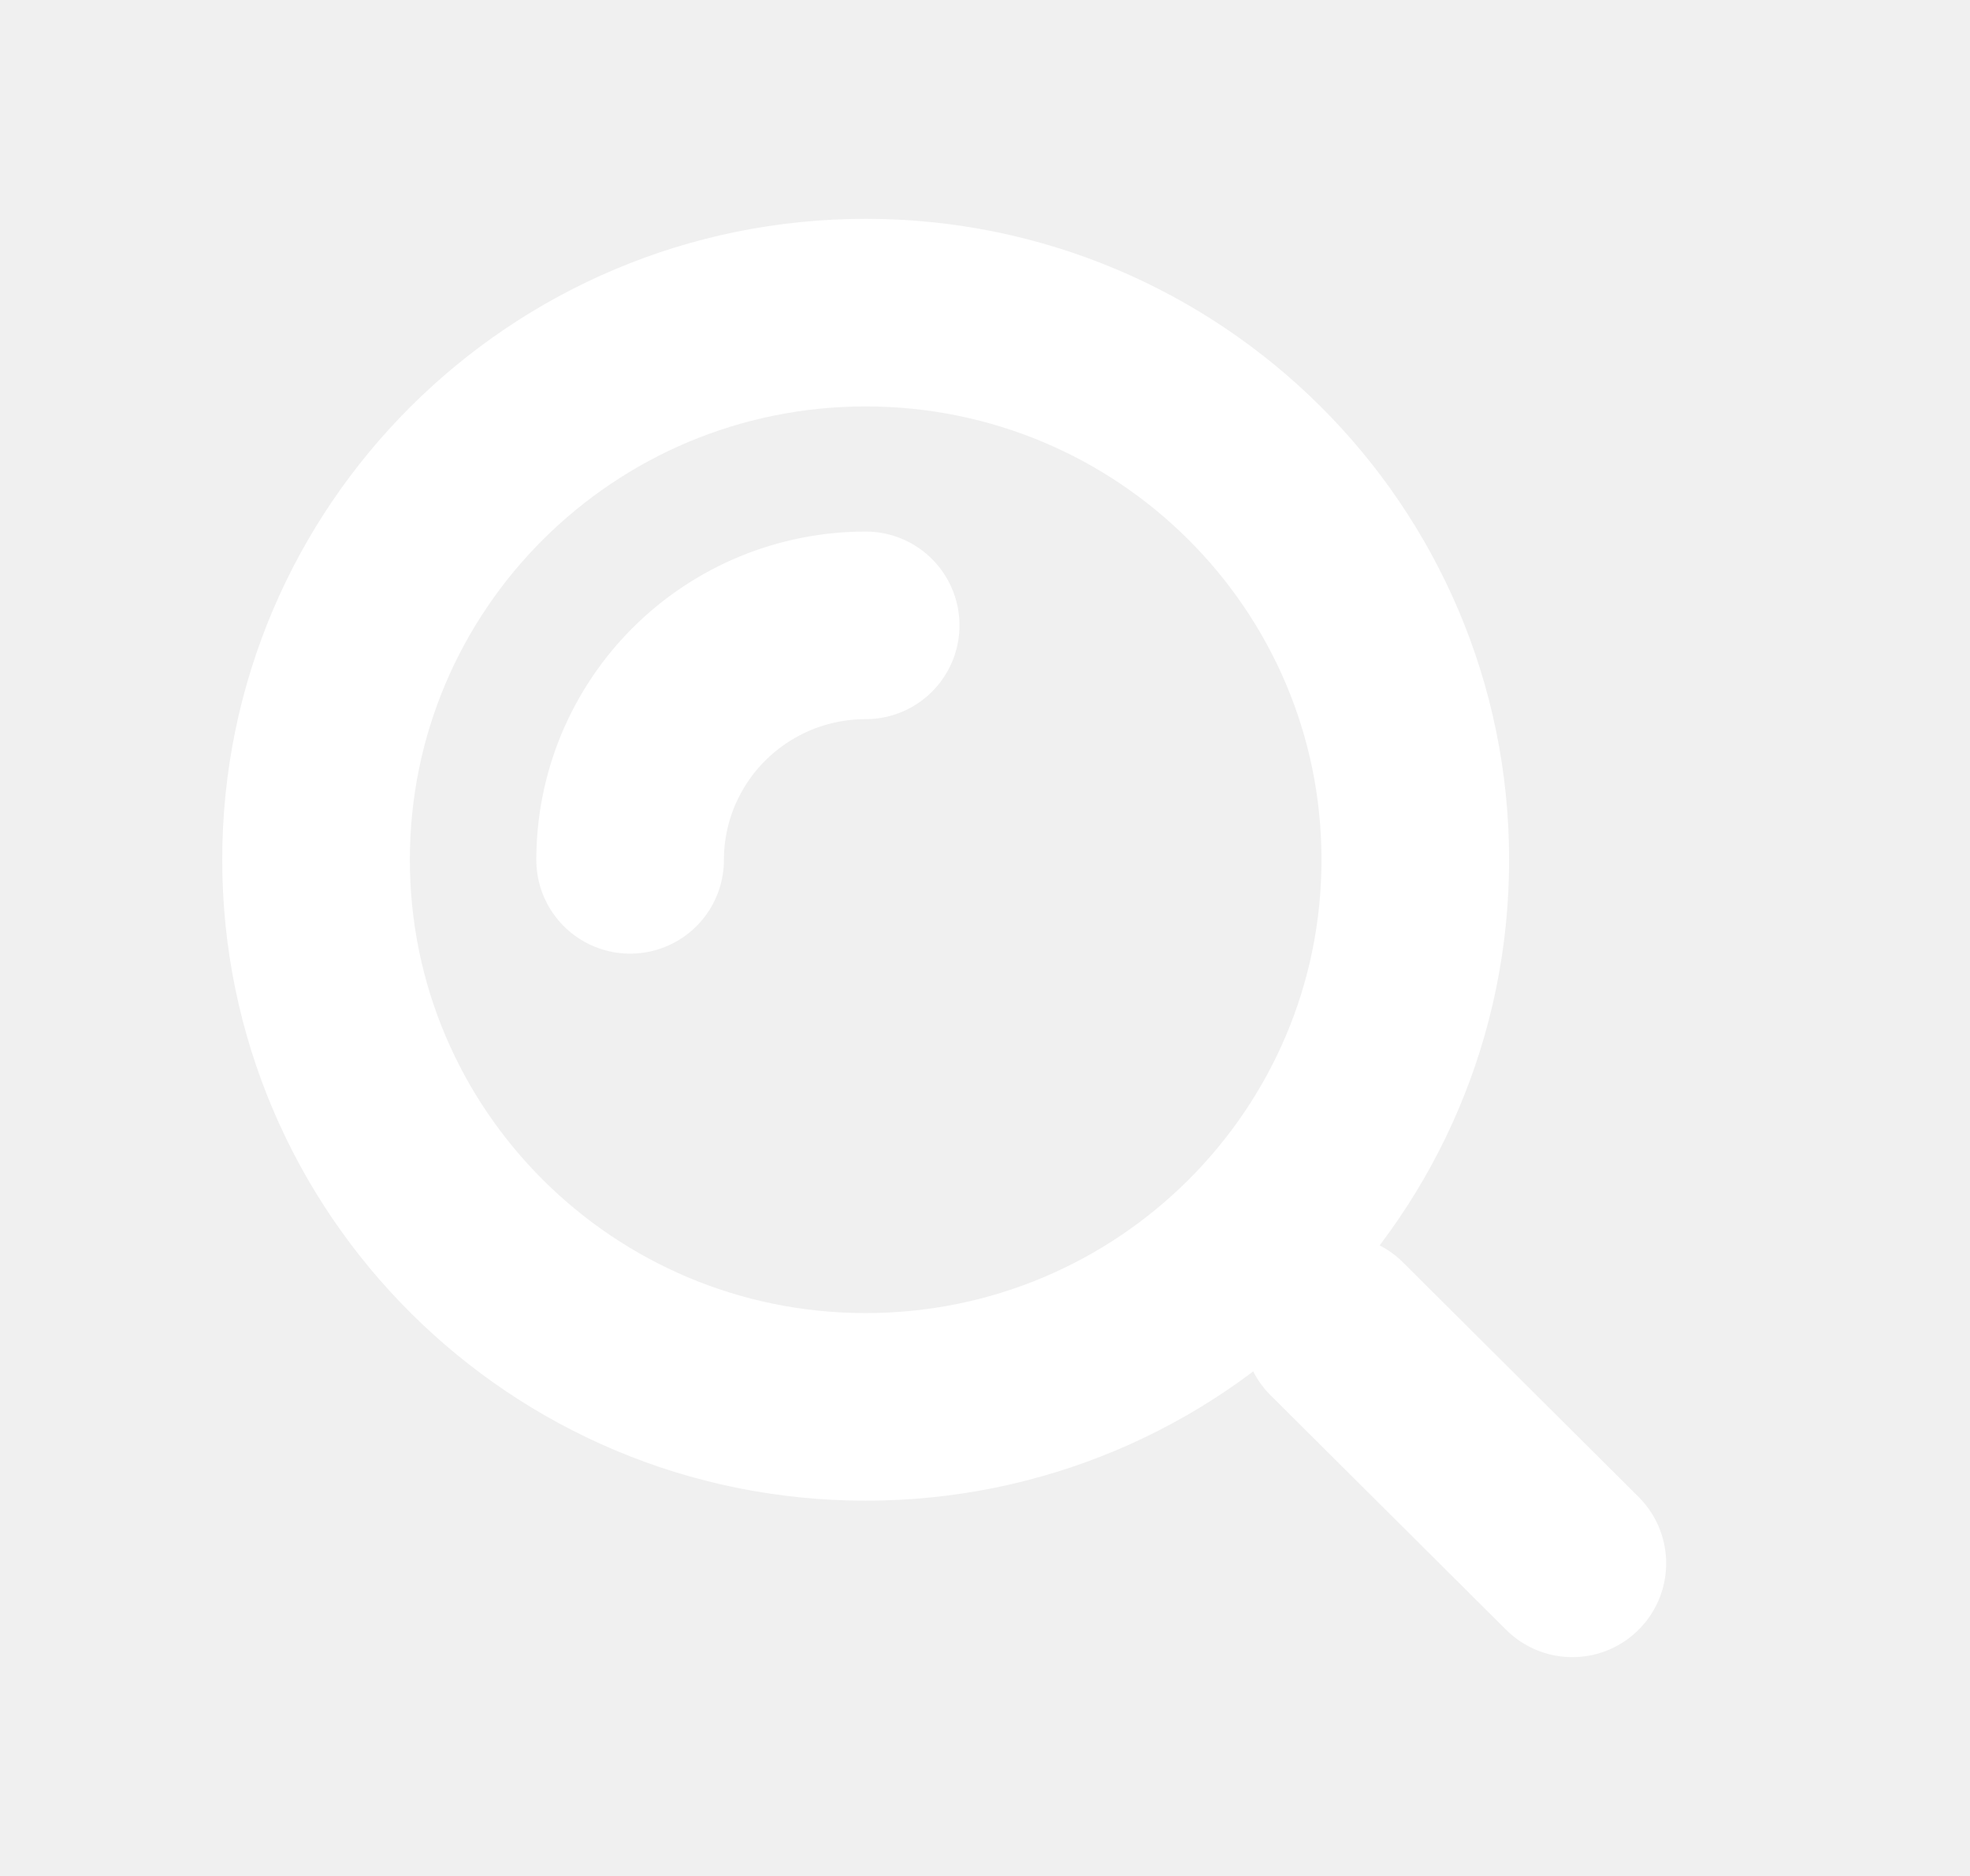
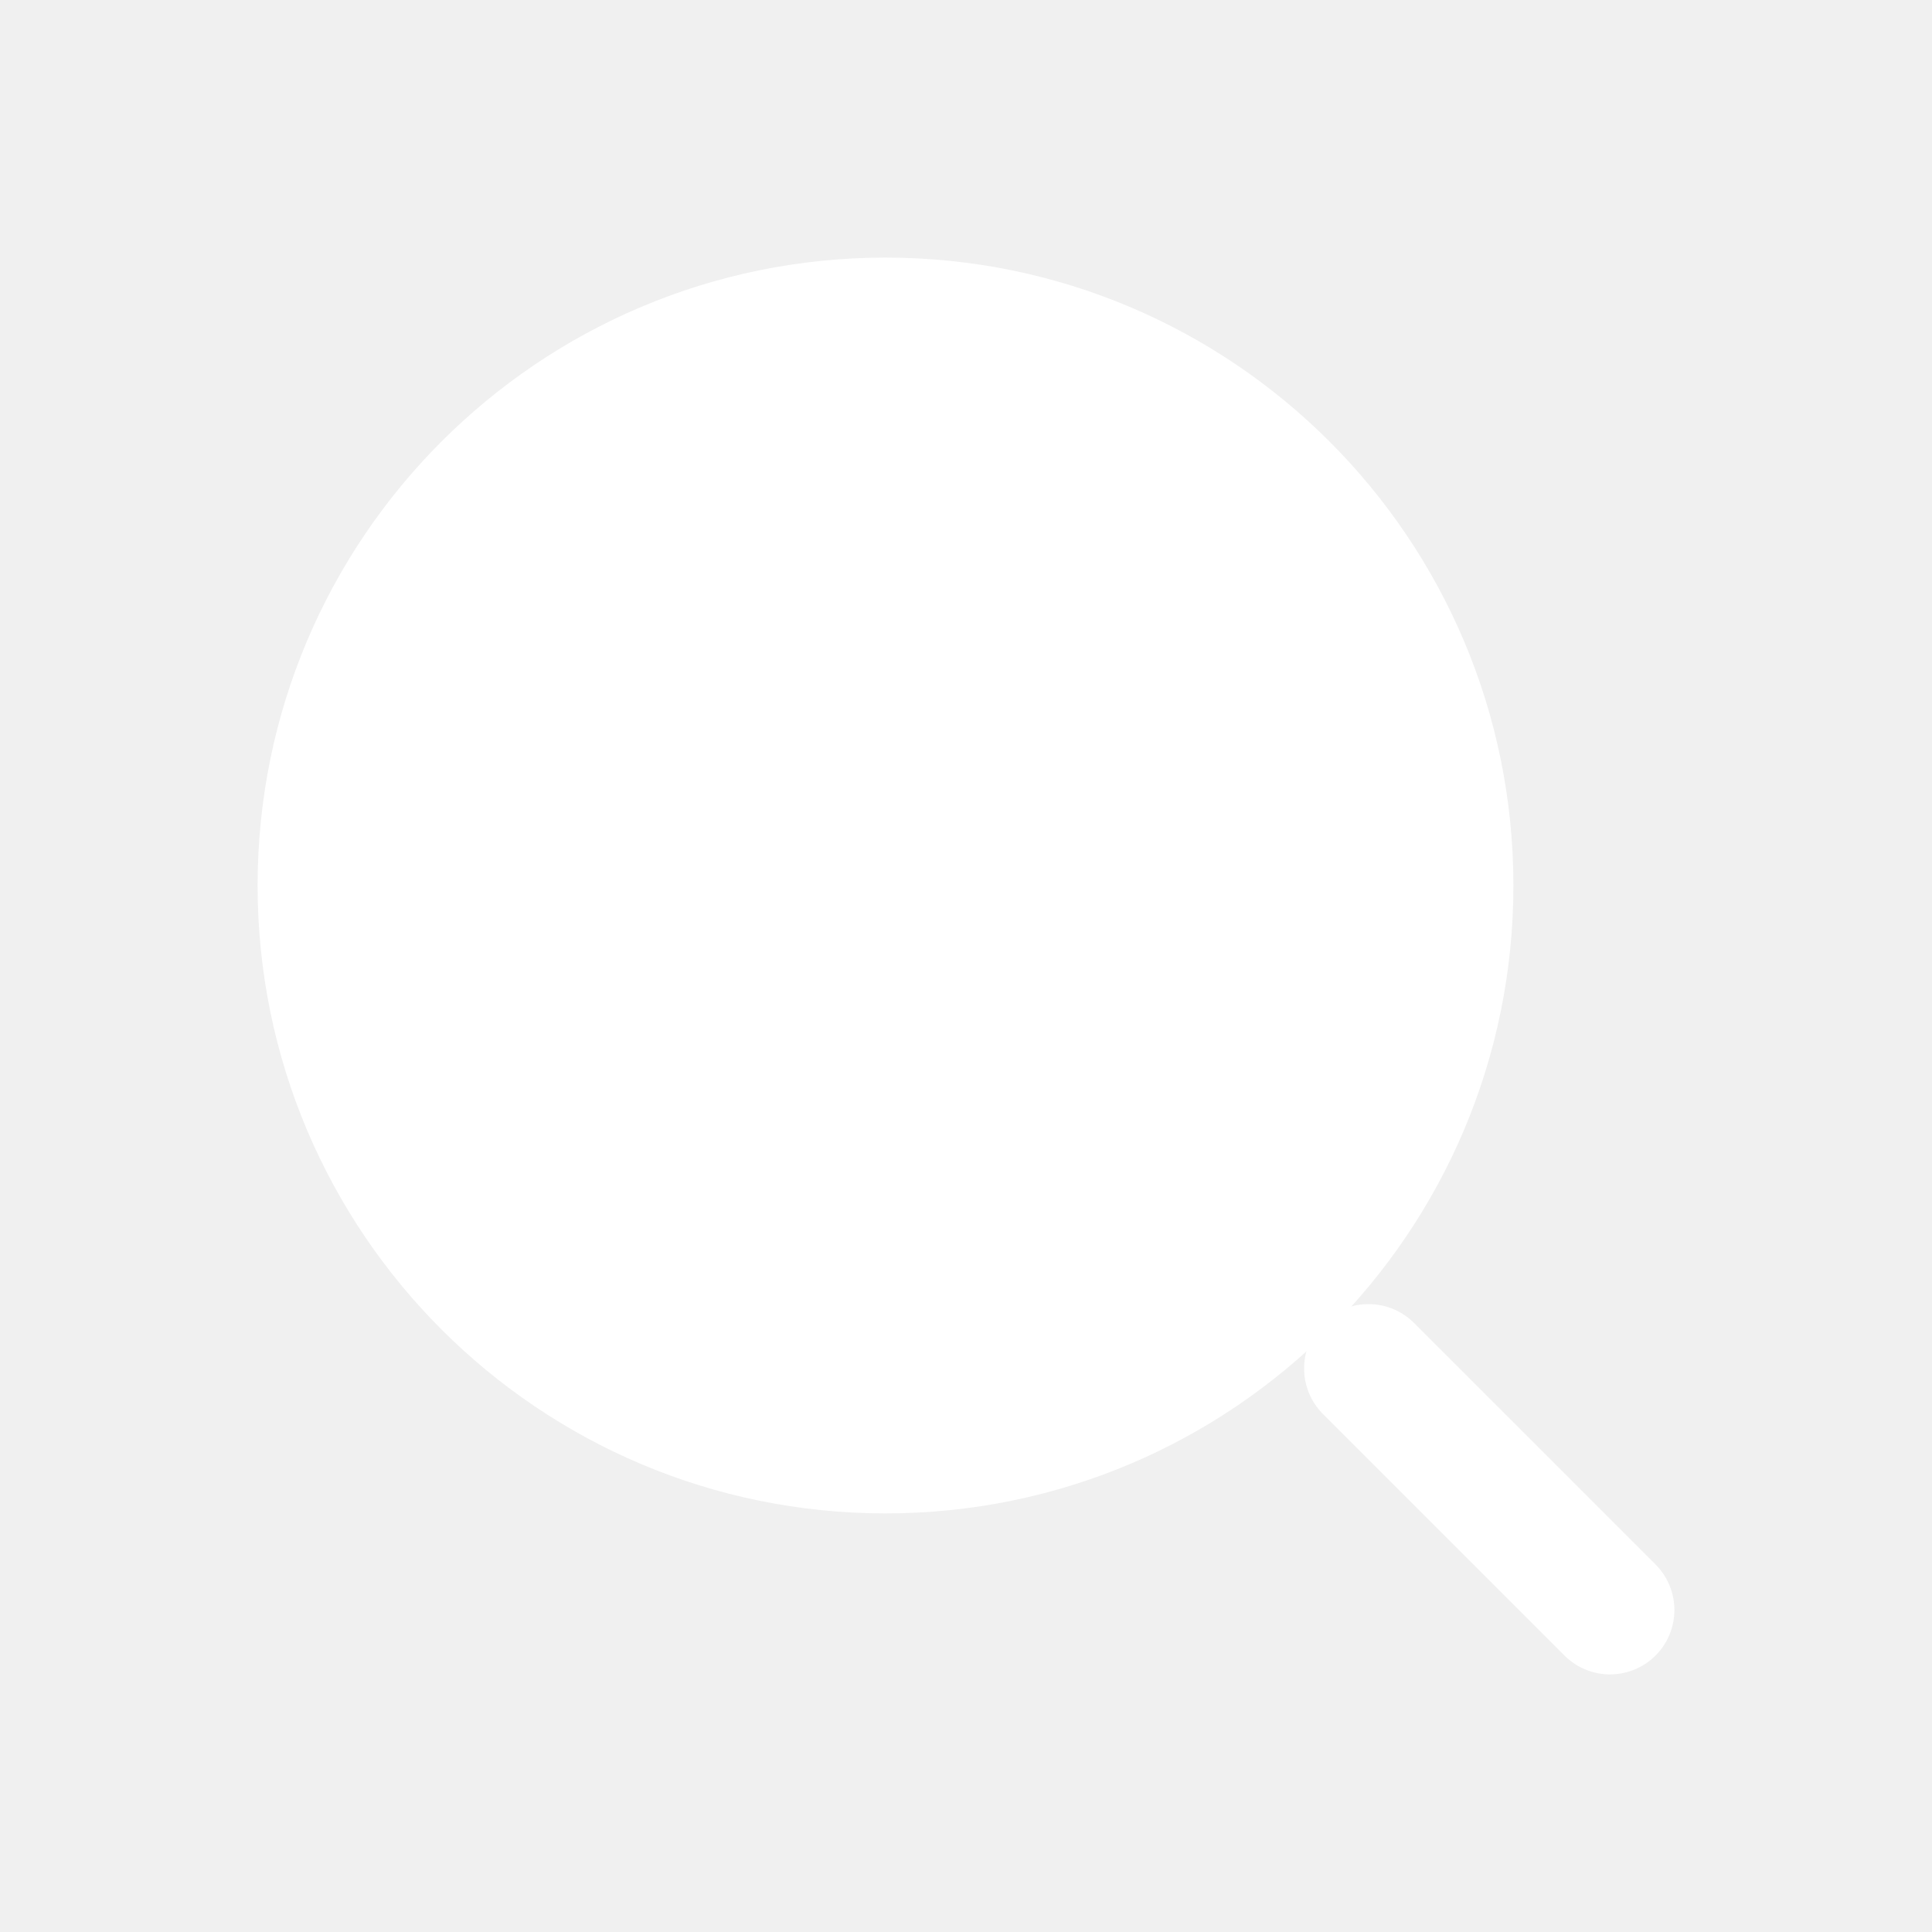
- <svg xmlns="http://www.w3.org/2000/svg" width="21" height="20" viewBox="0 0 21 20">
-   <ellipse cx="9.228" cy="9.166" rx="5.859" ry="5.833" stroke="white" fill-opacity="0" stroke-width="2" />
-   <path d="M9.228 6.667C8.898 6.667 8.572 6.732 8.267 6.857C7.963 6.983 7.686 7.167 7.453 7.399C7.22 7.631 7.035 7.907 6.908 8.21C6.782 8.514 6.717 8.839 6.717 9.167" stroke="white" stroke-width="2" stroke-linecap="round" />
-   <path d="M16.761 16.667L14.25 14.167" stroke="white" stroke-width="2" stroke-linecap="round" />
+ <svg xmlns="http://www.w3.org/2000/svg" viewBox="0 0 30 30" fill="white">
+   <circle cx="13.75" cy="13.75" r="8.75" stroke="white" stroke-width="2" />
+   <path d="M13.75 10C13.258 10 12.77 10.097 12.315 10.286C11.86 10.474 11.447 10.75 11.098 11.098C10.75 11.447 10.474 11.86 10.286 12.315C10.097 12.77 10 13.258 10 13.75" stroke="white" stroke-width="2" stroke-linecap="round" />
+   <path d="M25 25L21.25 21.25" stroke="white" stroke-width="2" stroke-linecap="round" />
</svg>
